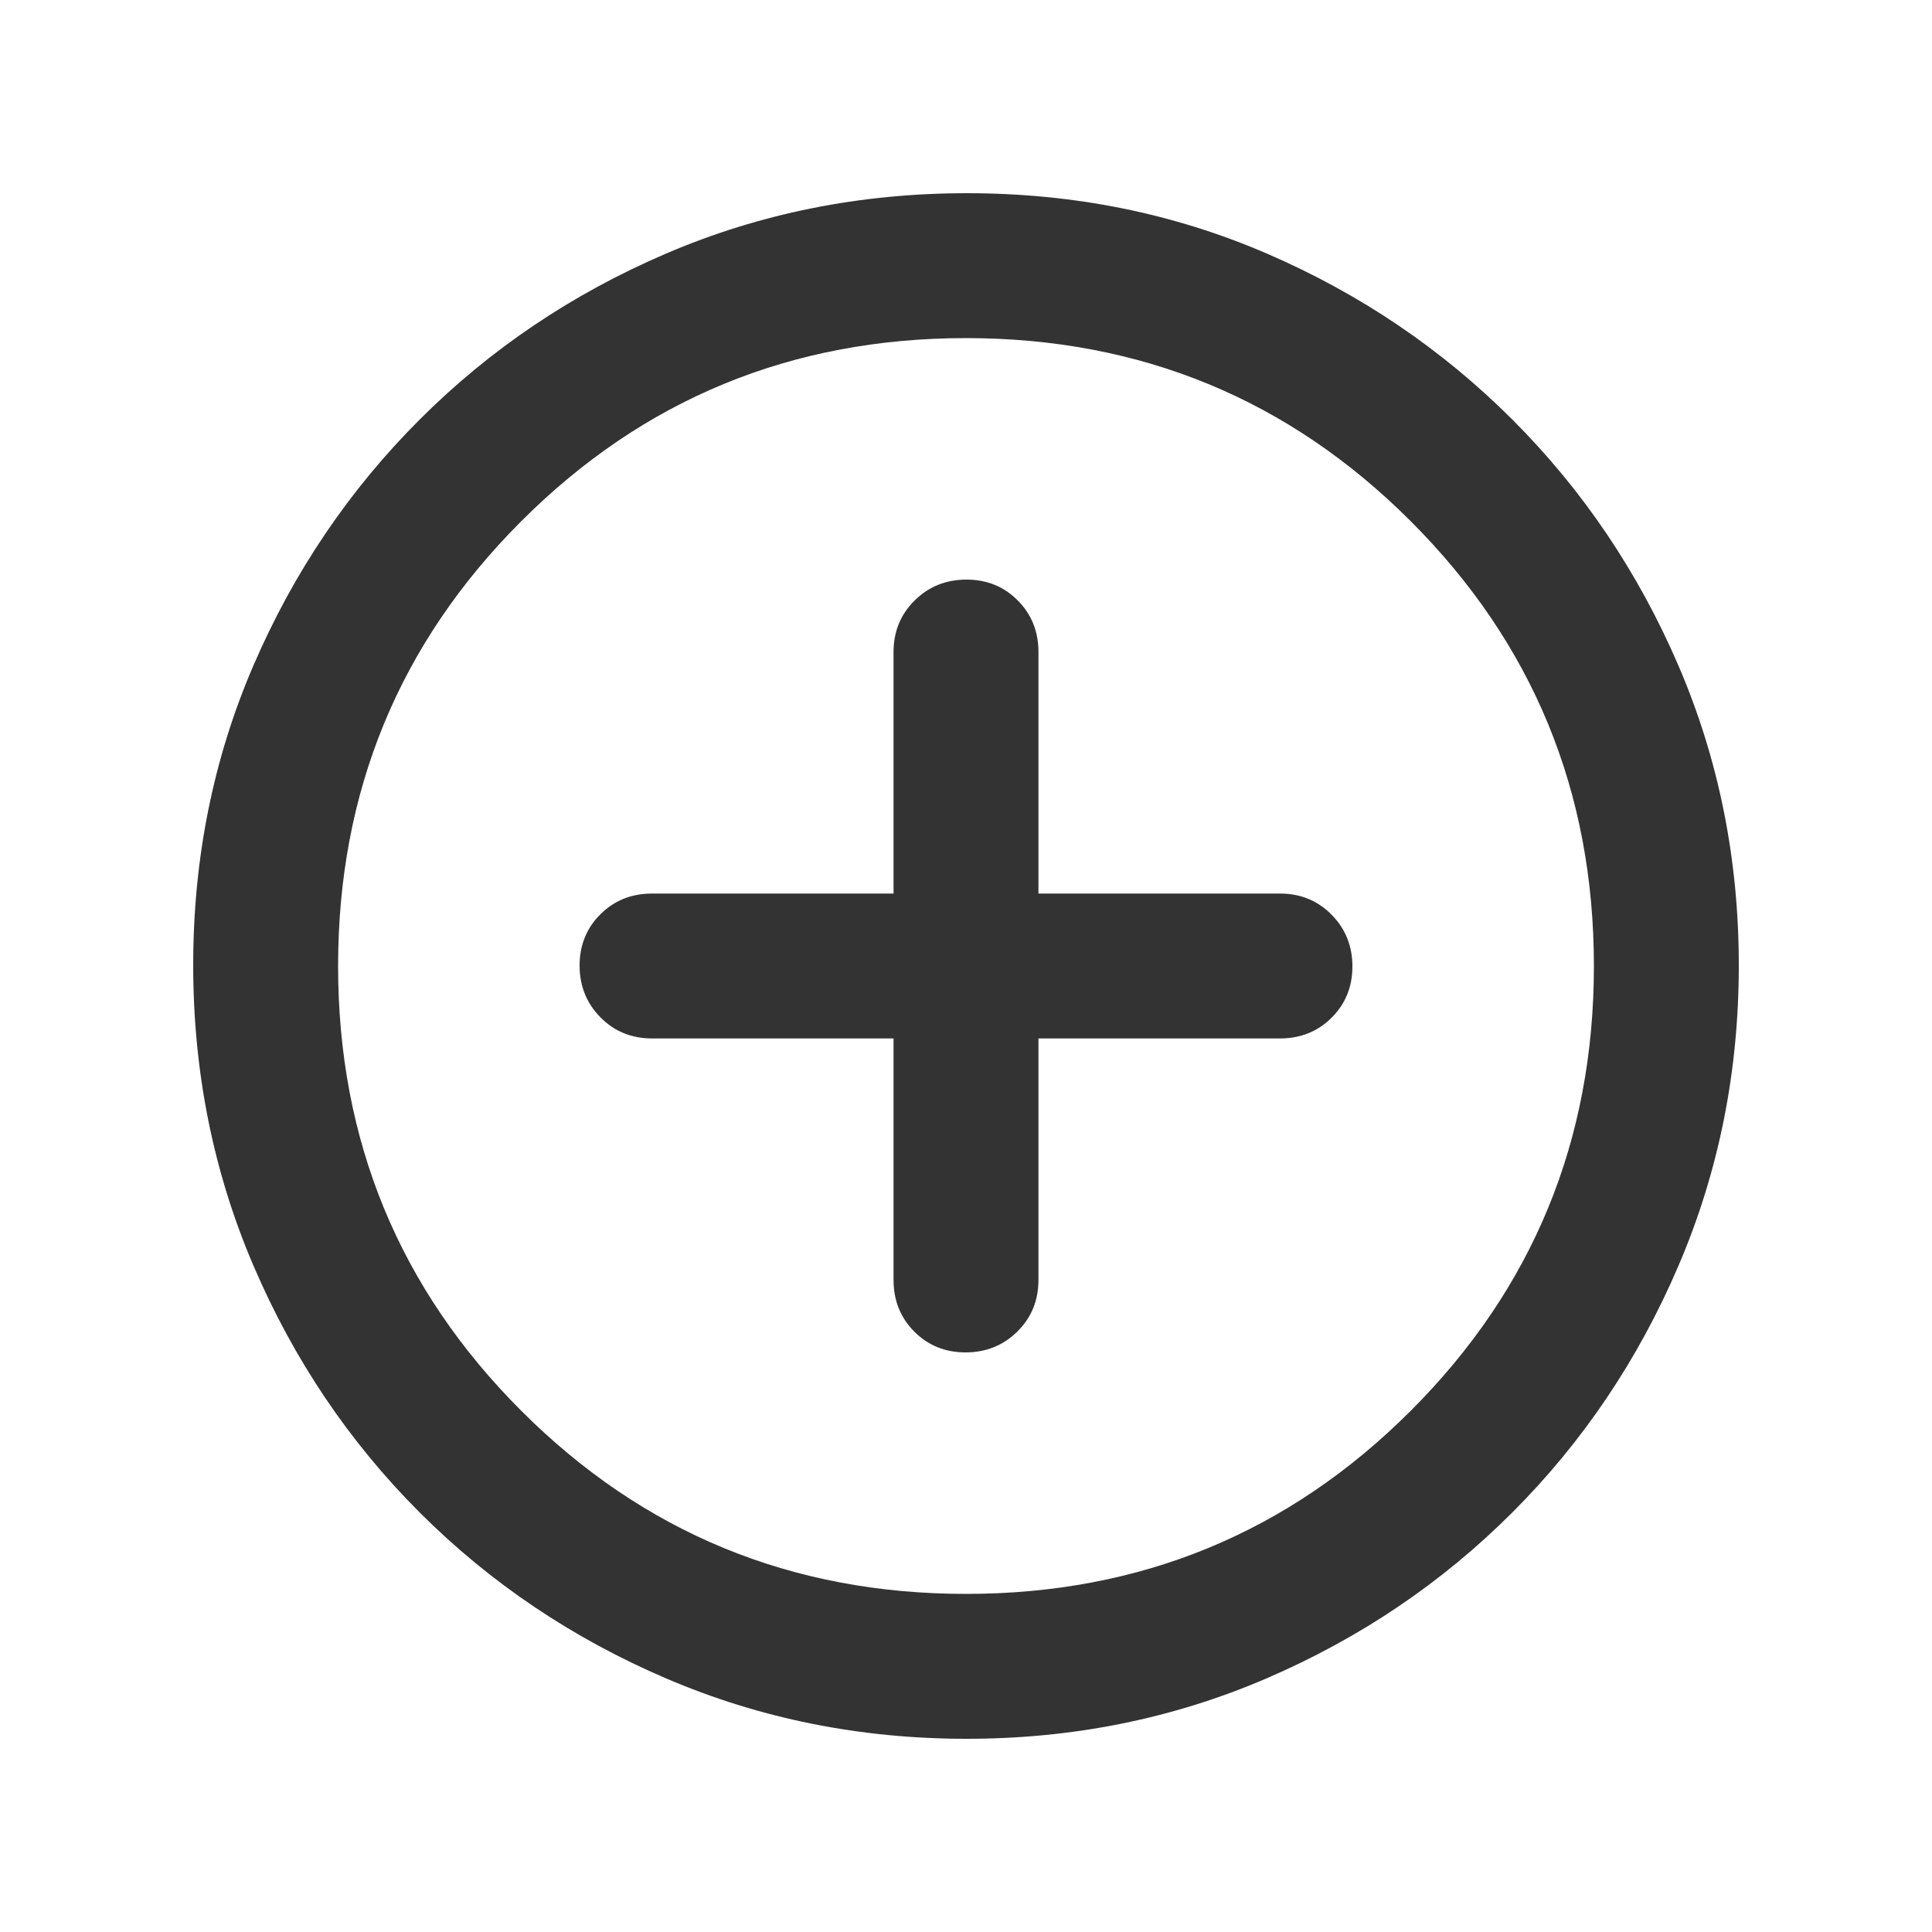
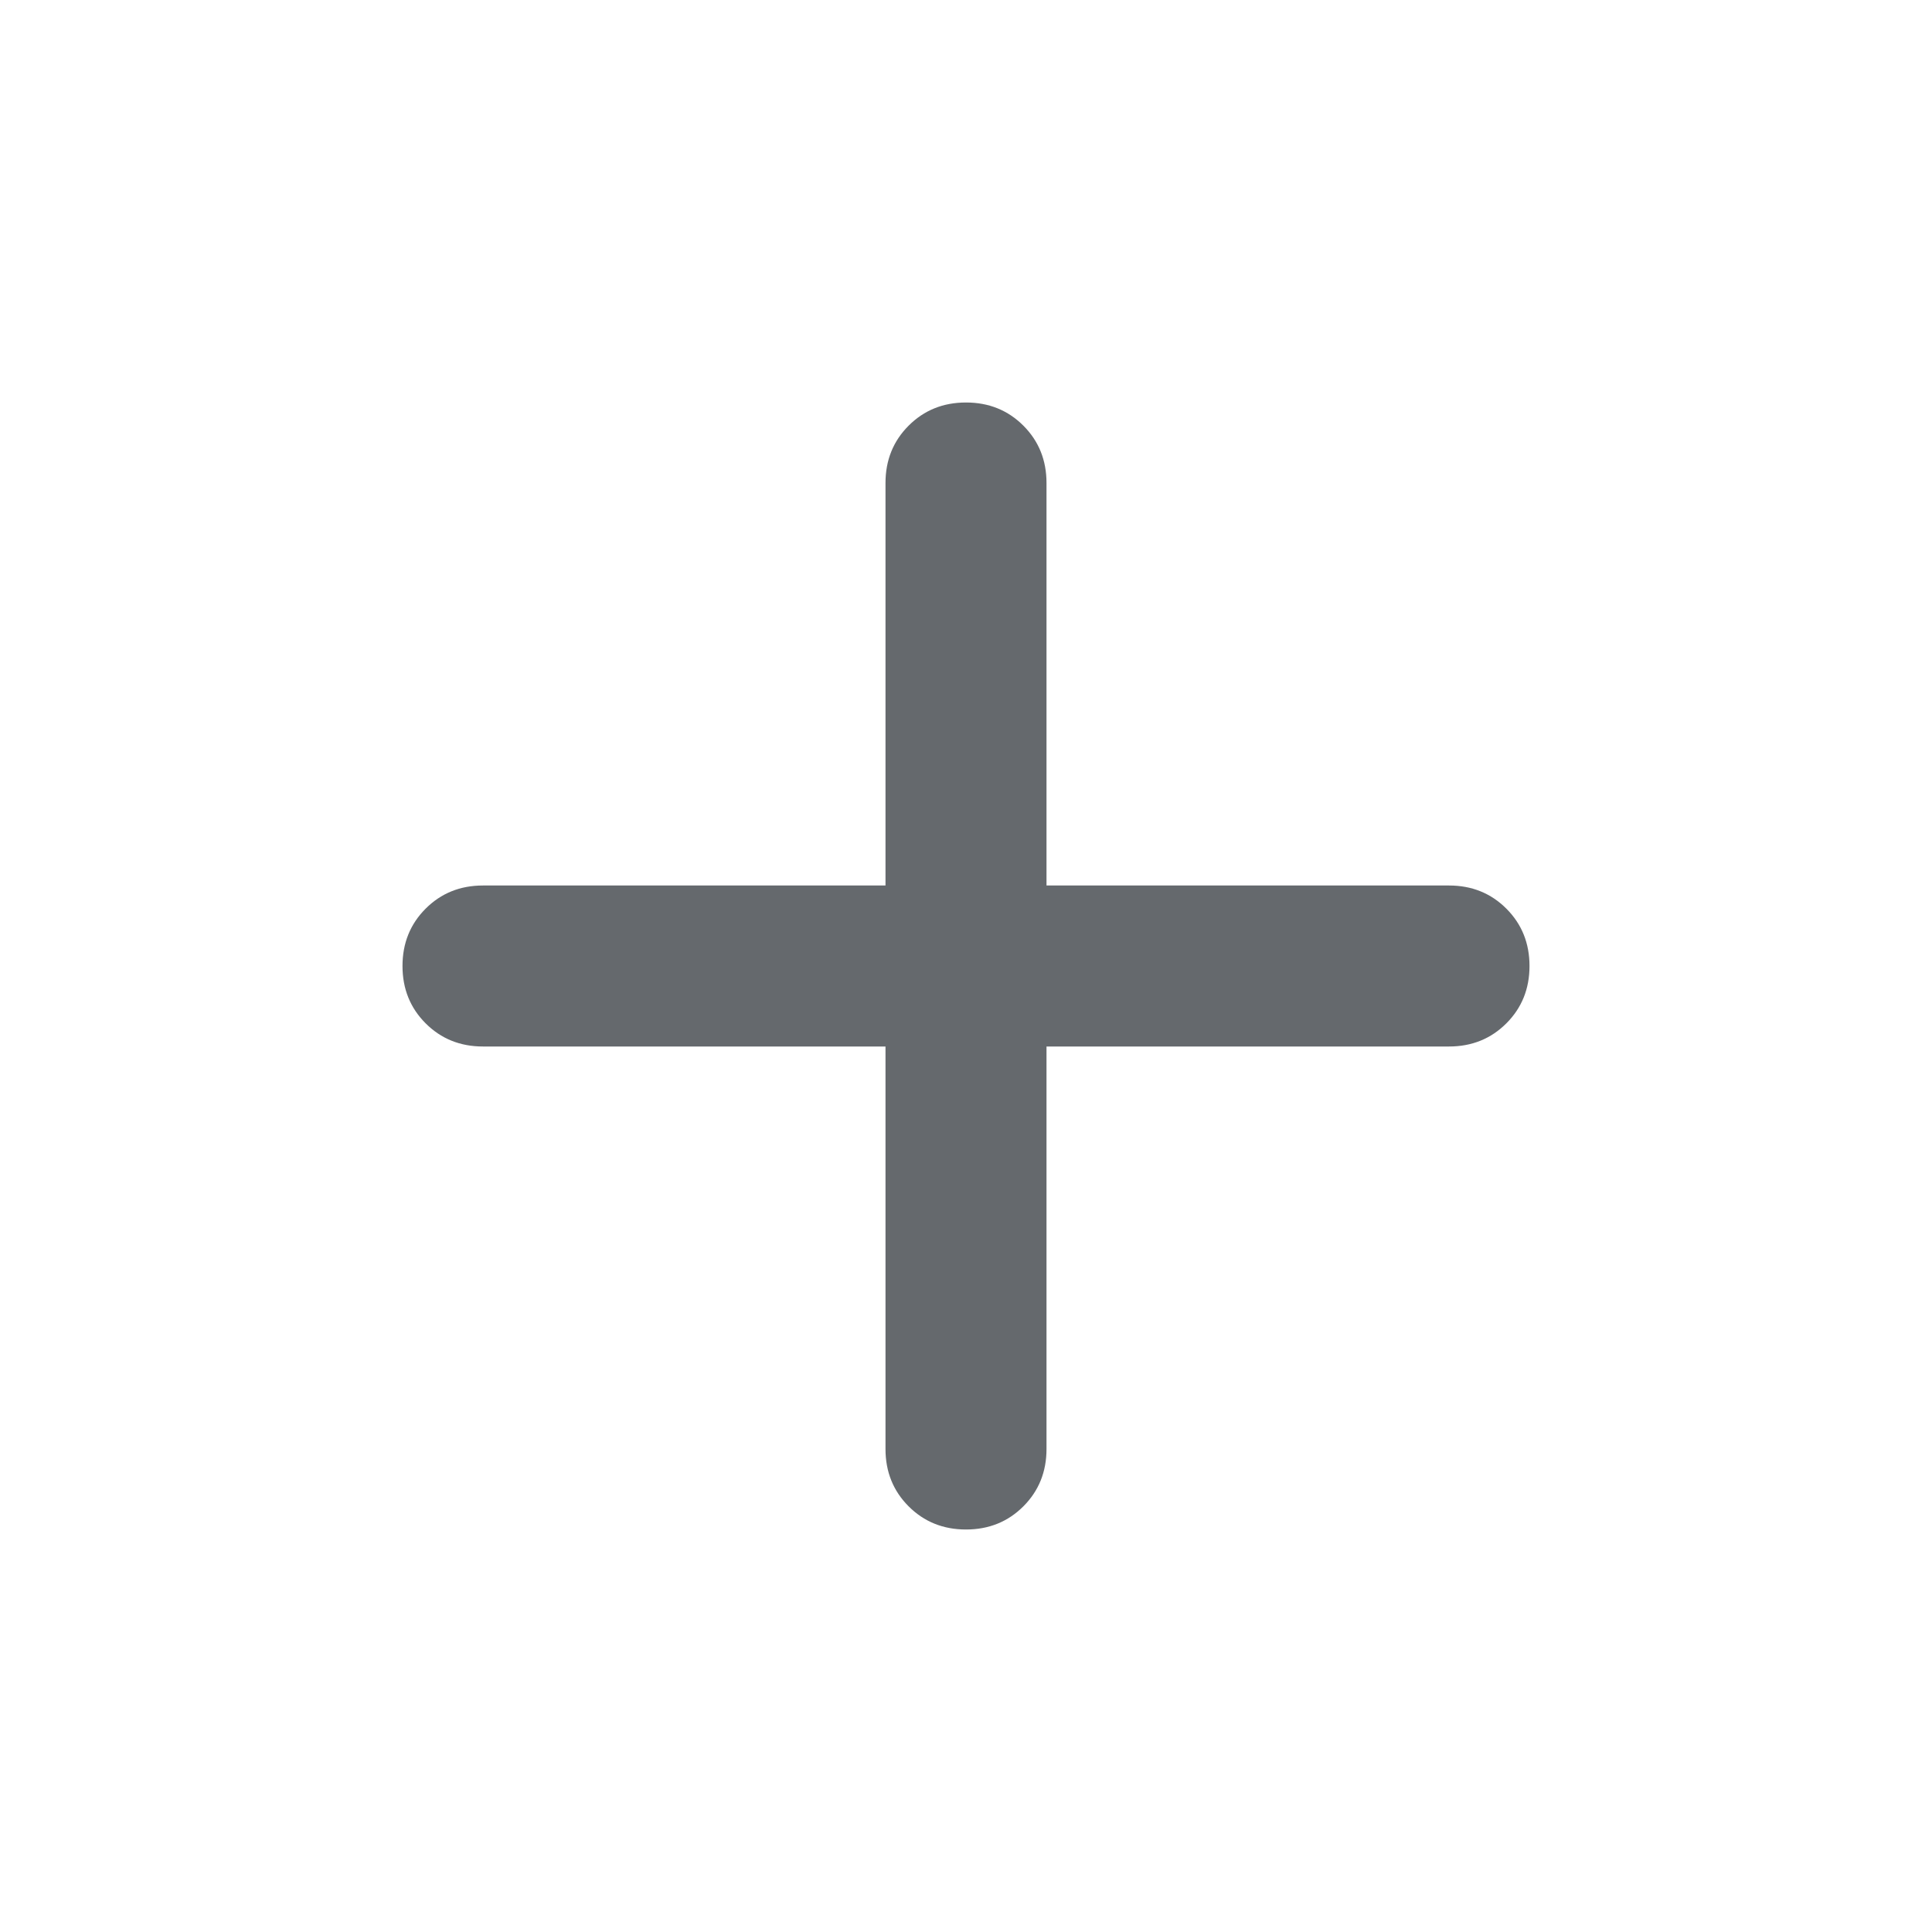
- <svg xmlns="http://www.w3.org/2000/svg" height="20px" viewBox="0 -960 960 960" width="20px" fill="#333333">
-   <path d="M444-444v120q0 15.3 10.29 25.65Q464.58-288 479.79-288t25.71-10.35Q516-308.7 516-324v-120h120q15.3 0 25.65-10.29Q672-464.58 672-479.79t-10.35-25.71Q651.3-516 636-516H516v-120q0-15.3-10.29-25.65Q495.42-672 480.21-672t-25.71 10.35Q444-651.3 444-636v120H324q-15.3 0-25.65 10.29Q288-495.42 288-480.21t10.35 25.71Q308.7-444 324-444h120Zm36.28 348Q401-96 331-126t-122.5-82.5Q156-261 126-330.96t-30-149.5Q96-560 126-629.5q30-69.5 82.5-122T330.96-834q69.96-30 149.5-30t149.04 30q69.5 30 122 82.5T834-629.28q30 69.73 30 149Q864-401 834-331t-82.5 122.5Q699-156 629.28-126q-69.73 30-149 30Zm-.28-72q130 0 221-91t91-221q0-130-91-221t-221-91q-130 0-221 91t-91 221q0 130 91 221t221 91Zm0-312Z" />
+ <svg xmlns="http://www.w3.org/2000/svg" height="24px" viewBox="0 -960 960 960" width="24px" fill="#65696d">
+   <path d="M440-440H240q-17 0-28.5-11.5T200-480q0-17 11.5-28.5T240-520h200v-200q0-17 11.5-28.5T480-760q17 0 28.5 11.5T520-720v200h200q17 0 28.5 11.5T760-480q0 17-11.5 28.5T720-440H520v200q0 17-11.5 28.5T480-200q-17 0-28.5-11.5T440-240v-200Z" />
</svg>
